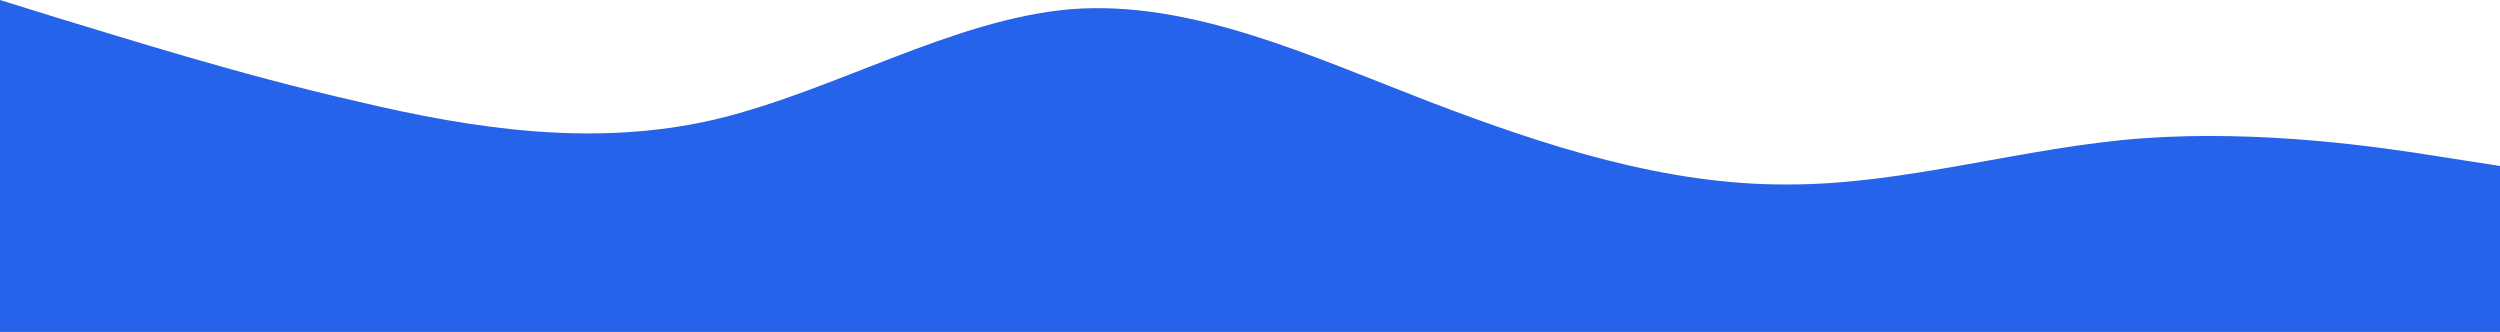
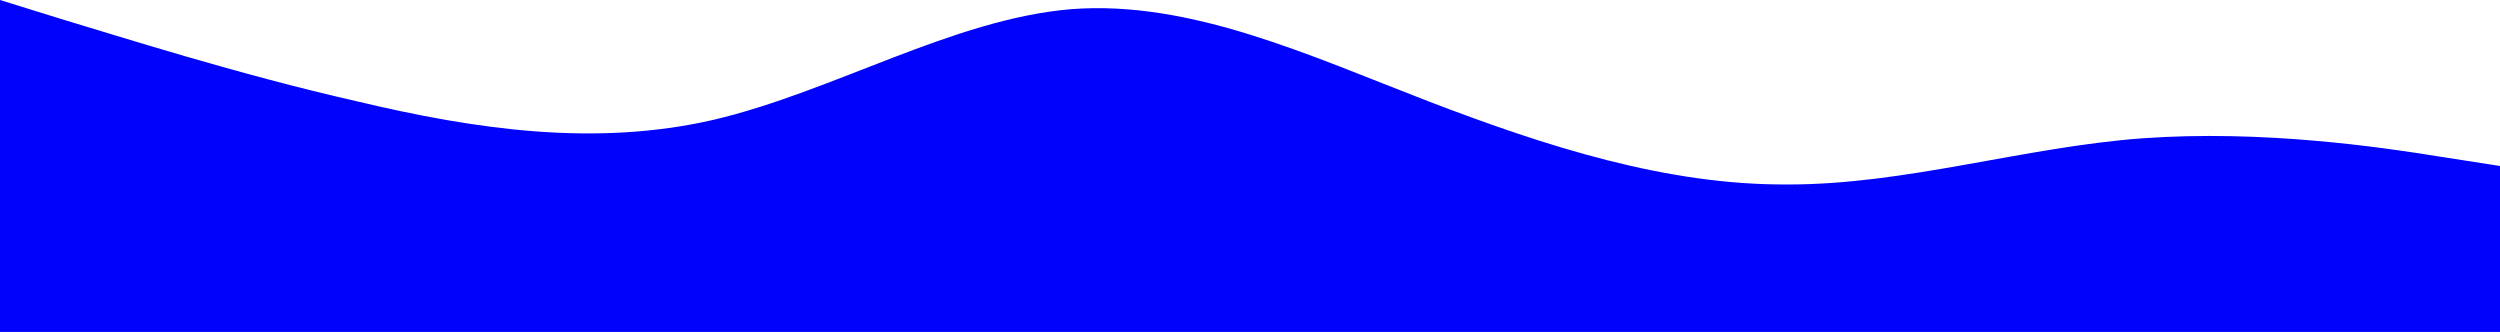
<svg xmlns="http://www.w3.org/2000/svg" width="1446px" height="192px" viewBox="0 0 1446 192" version="1.1">
  <g id="Page-1" stroke="none" stroke-width="1" fill="none" fill-rule="evenodd">
-     <g id="wave1" fill="#2563EB" fill-rule="nonzero">
+     <g id="wave1" fill="#0002FC" fill-rule="nonzero">
      <path d="M0,0 L34.443,10.7 C68.886,21 137.571,43 206.858,58.7 C275.443,75 344.429,85 412.712,69.3 C482,53 551.288,11 619.571,5.3 C688.557,0 757.142,32 826.429,58.7 C895.114,85 964,107 1033.287,106.7 C1101.671,107 1170.858,85 1239.142,80 C1308.329,75 1376.713,85 1411.858,90.7 L1446,96 L1446,192 L1411.557,192 C1377.114,192 1308.429,192 1239.142,192 C1170.557,192 1101.571,192 1033.287,192 C964,192 894.712,192 826.429,192 C757.443,192 688.858,192 619.571,192 C550.886,192 482,192 412.712,192 C344.329,192 275.142,192 206.858,192 C137.671,192 69.287,192 34.142,192 L0,192 L0,0 Z" id="Path" />
    </g>
  </g>
</svg>
